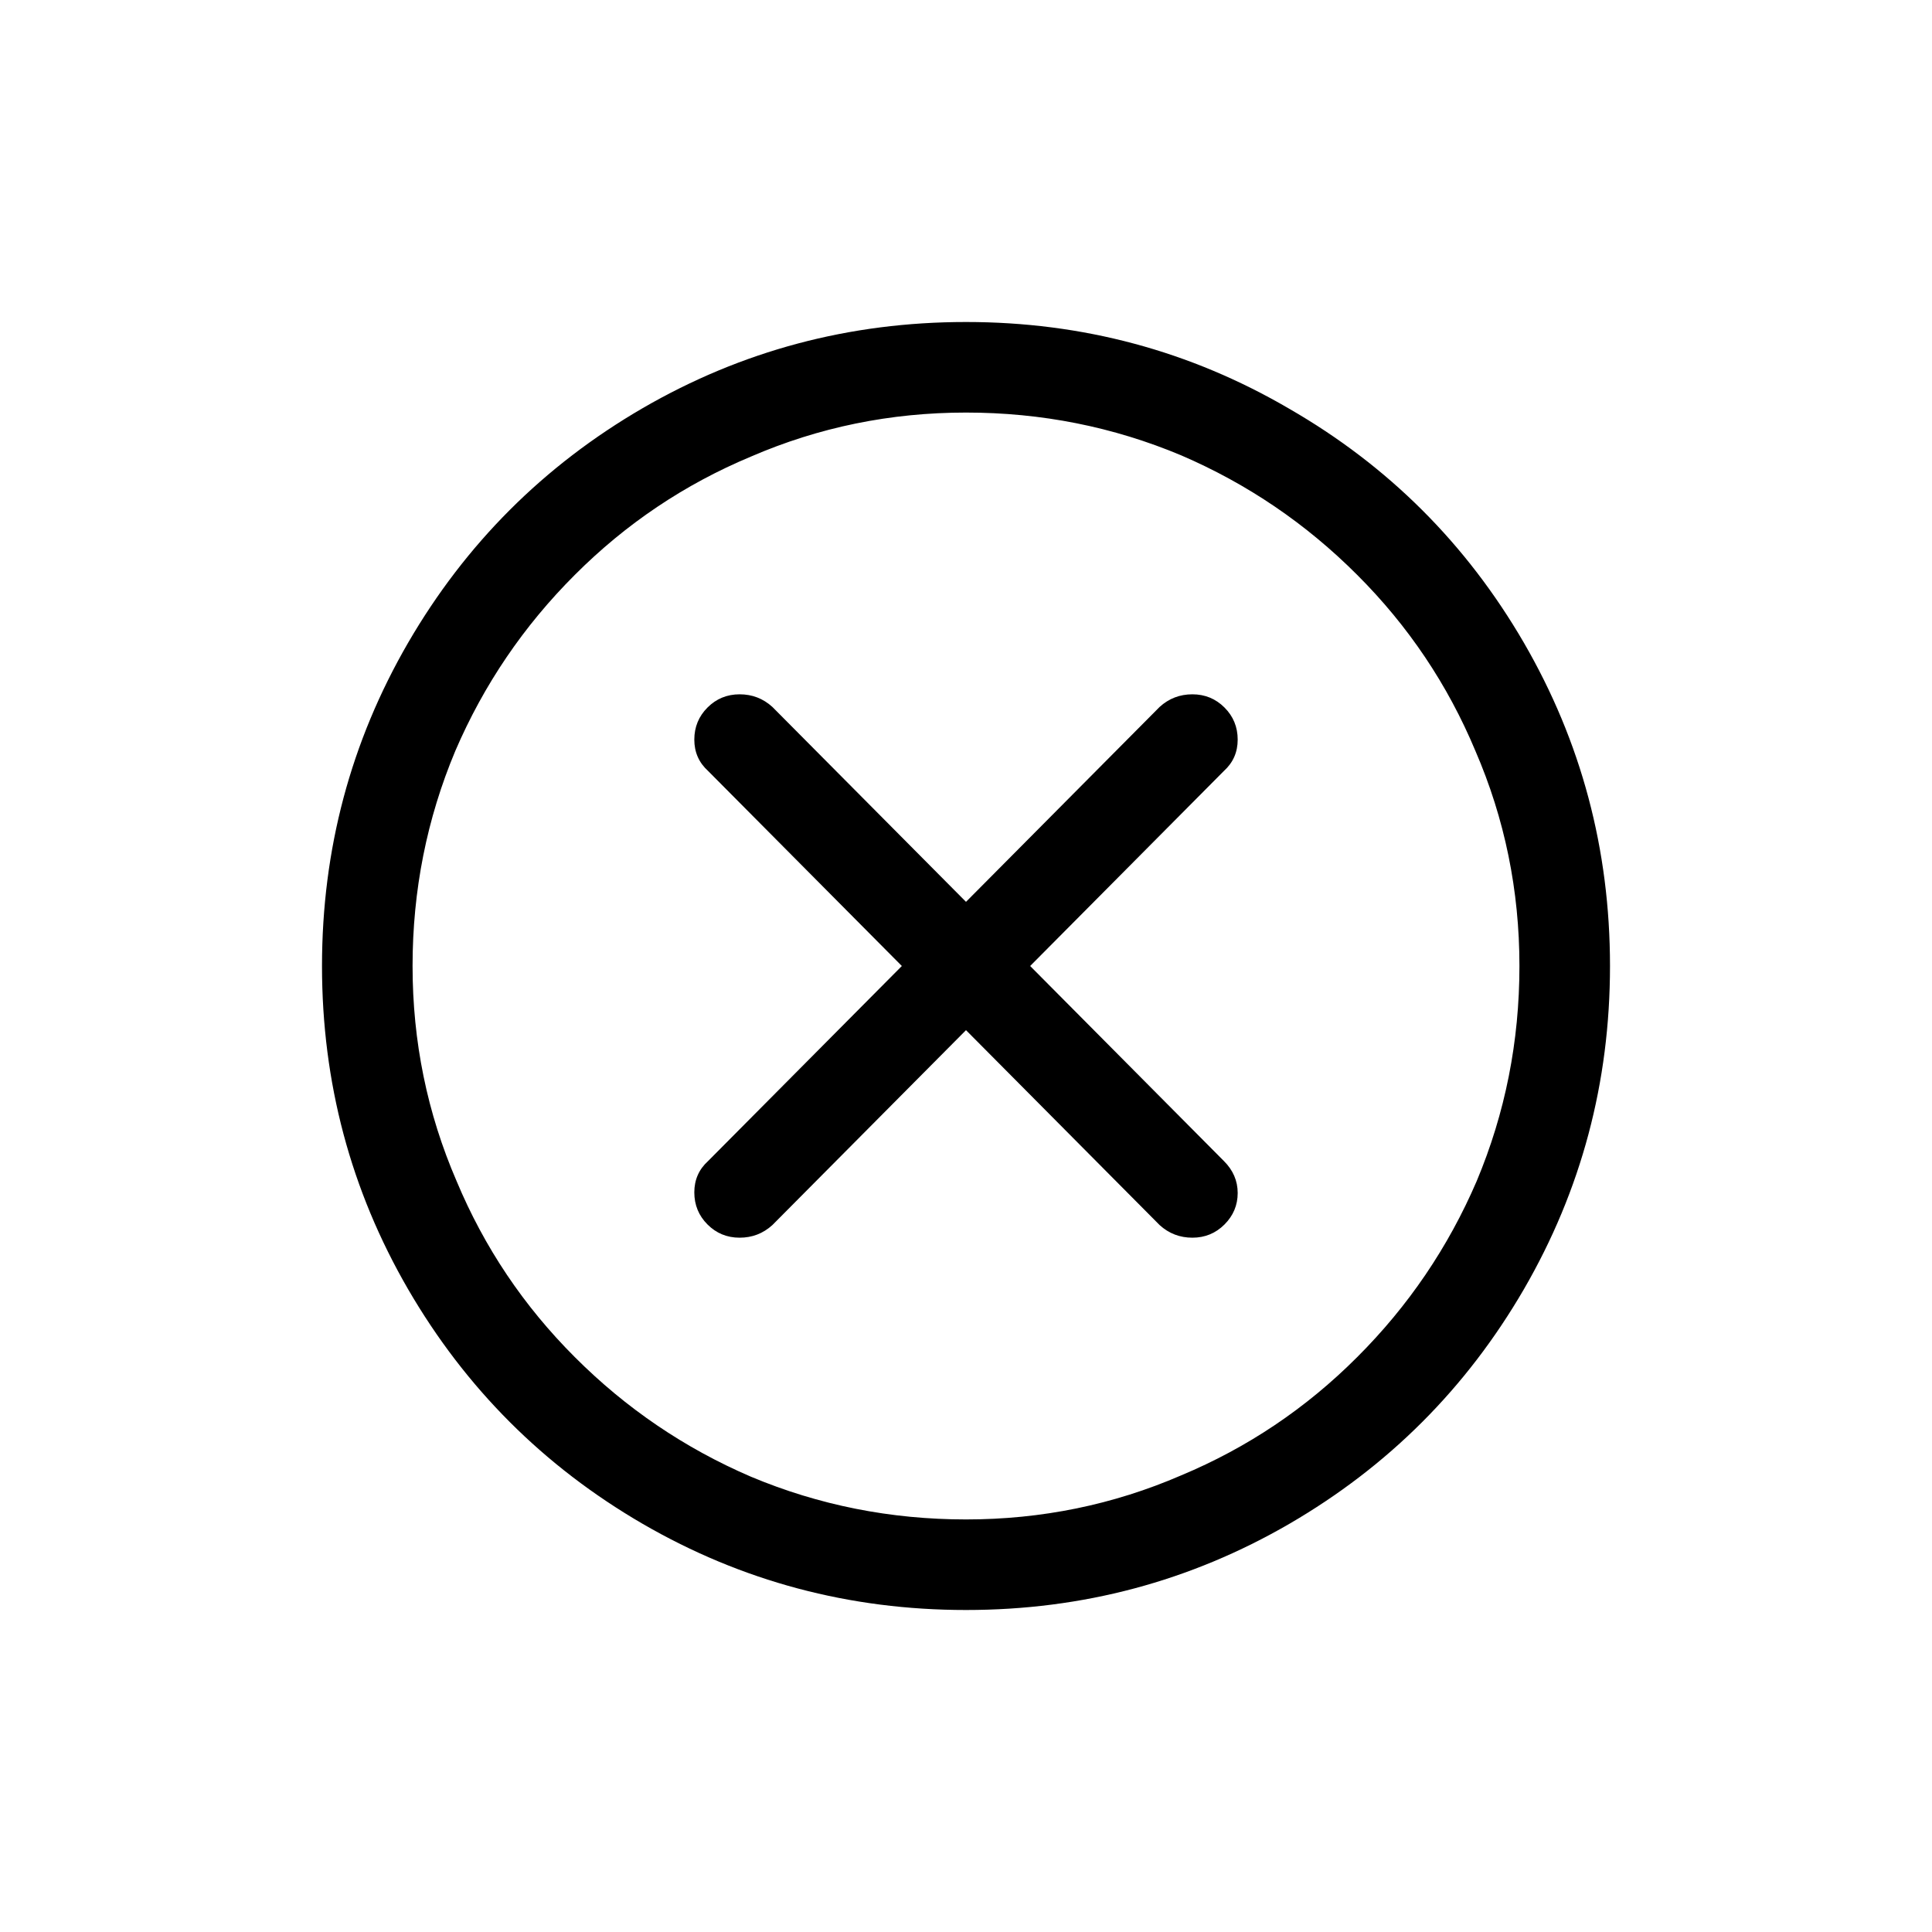
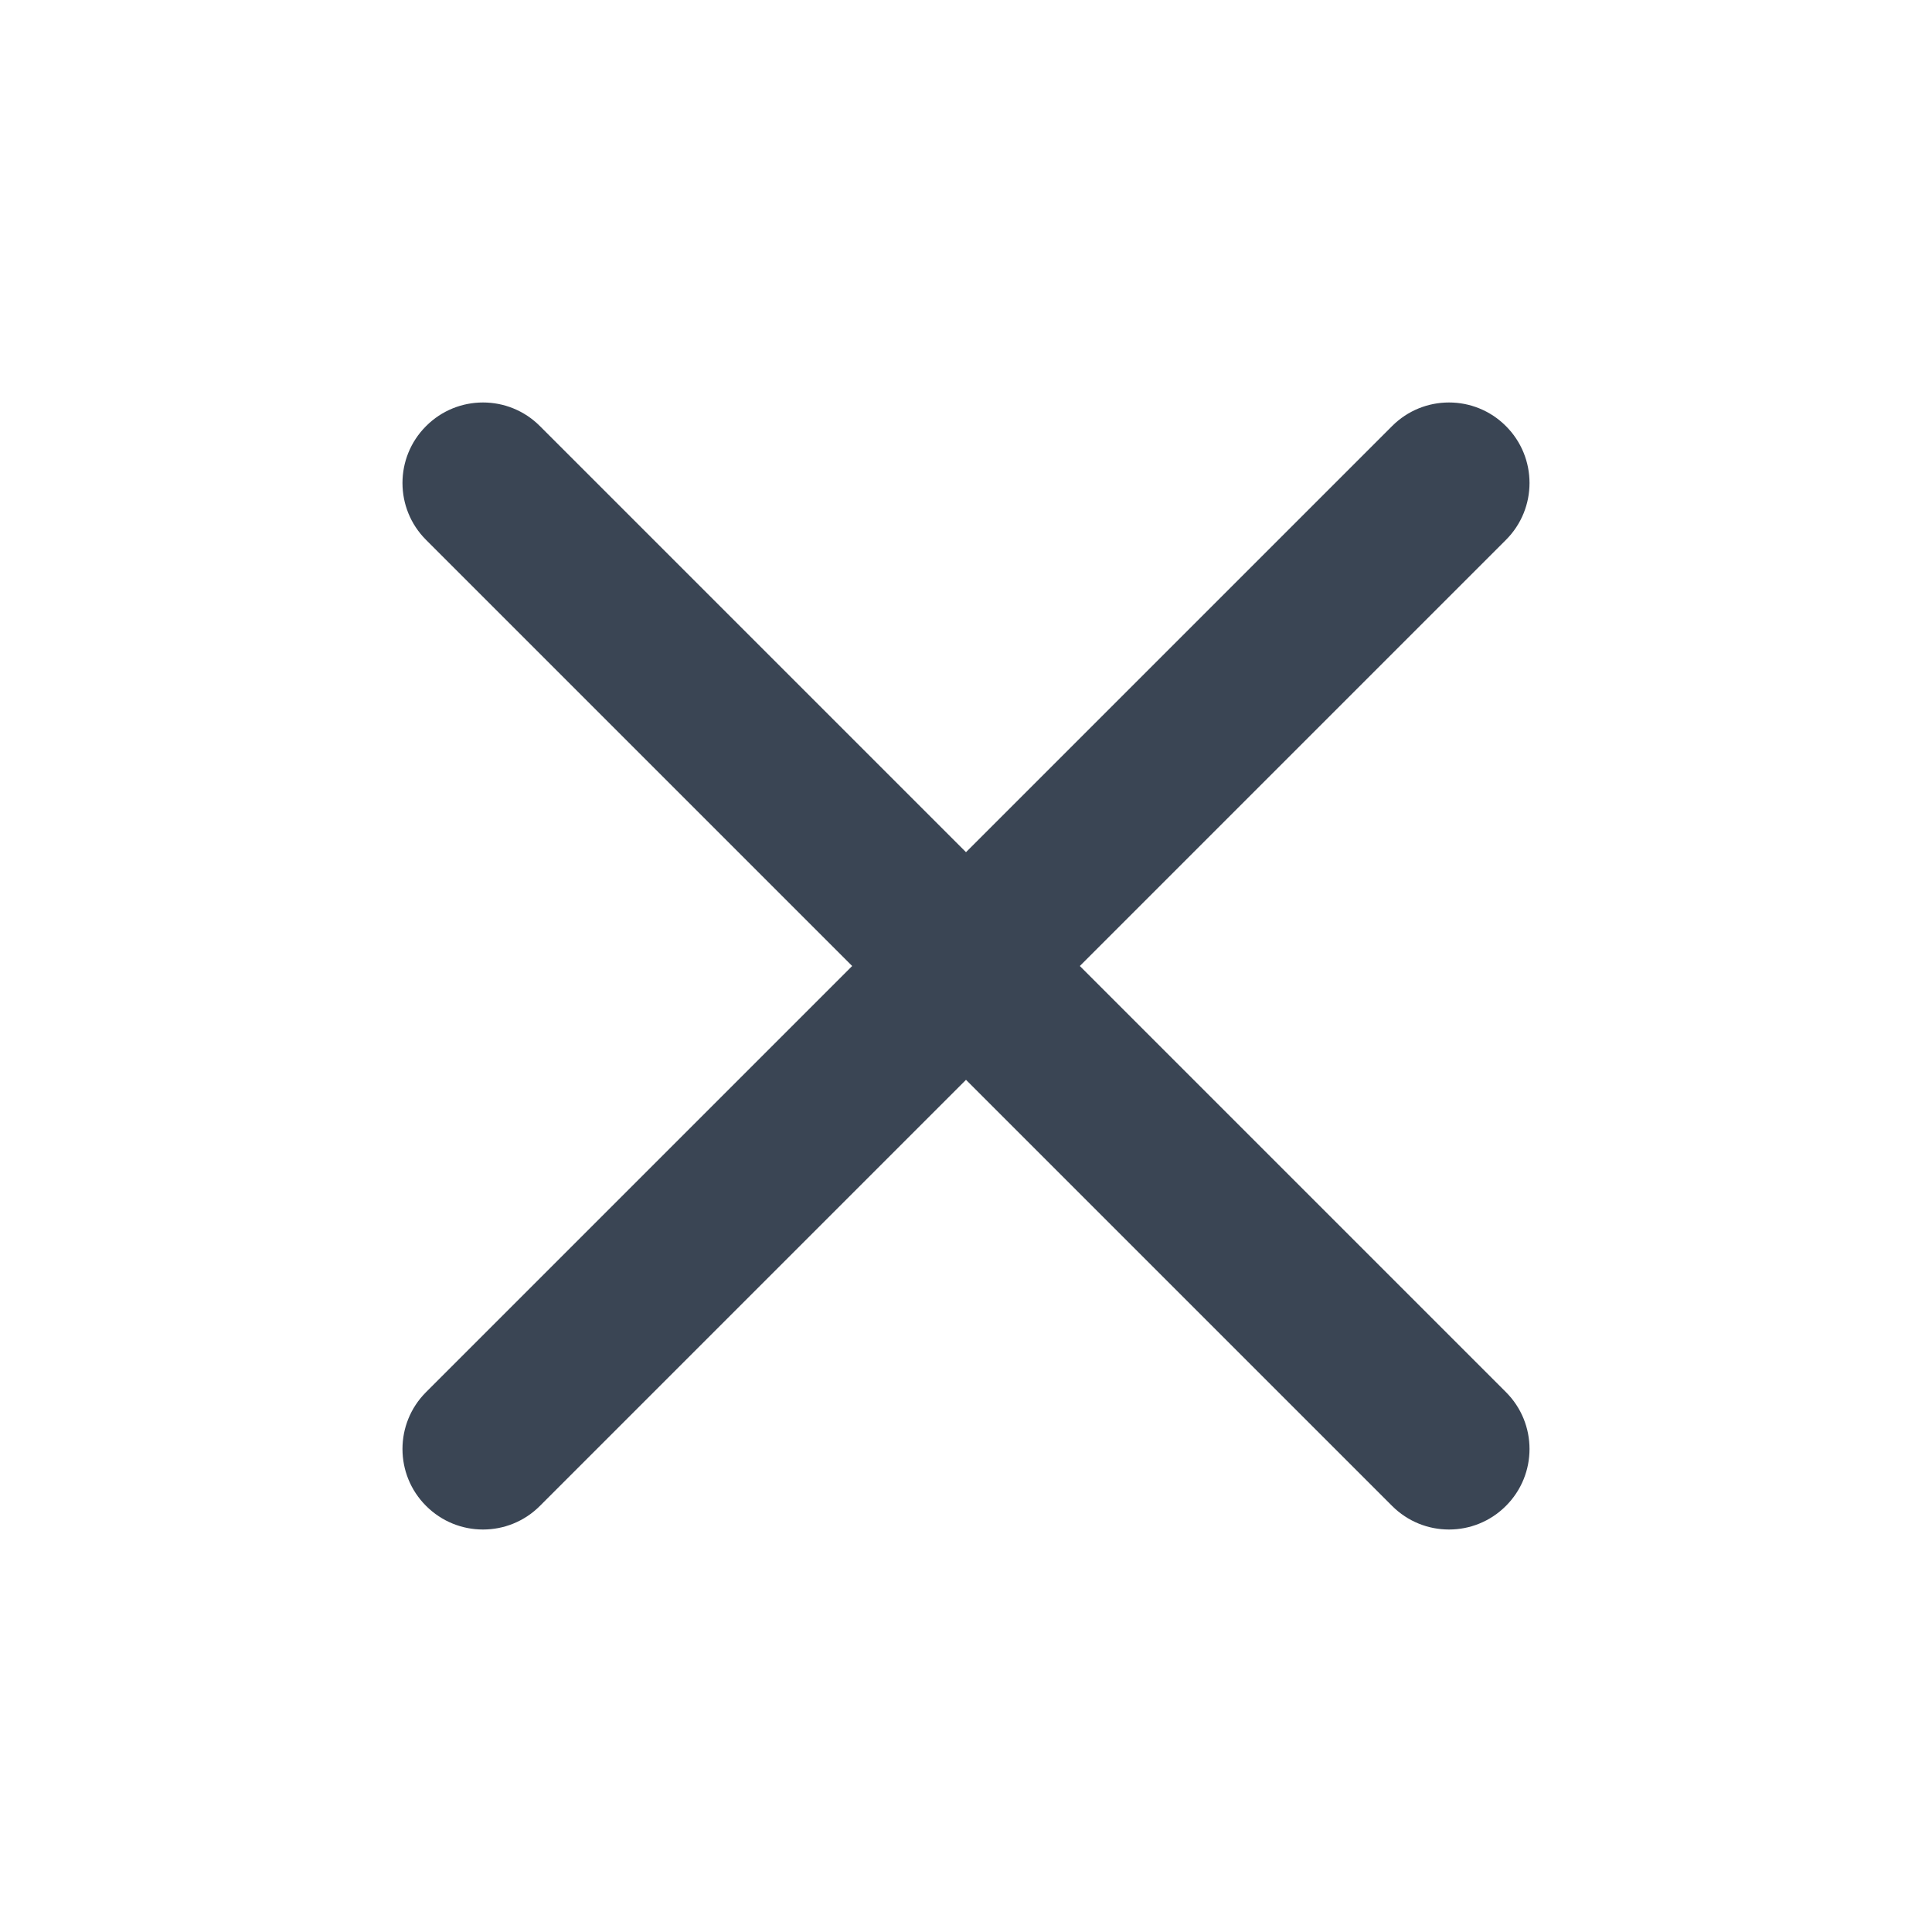
<svg xmlns="http://www.w3.org/2000/svg" width="24" height="24" viewBox="0 0 24 24">
-   <path fill-rule="evenodd" d="M15.375,9.188 C15.375,9.344 15.318,9.474 15.203,9.578 L12.797,12 L15.203,14.422 C15.318,14.536 15.375,14.669 15.375,14.82 C15.375,14.971 15.32,15.102 15.211,15.211 C15.102,15.32 14.969,15.375 14.812,15.375 C14.656,15.375 14.521,15.323 14.406,15.219 L12,12.797 L9.594,15.219 C9.479,15.323 9.344,15.375 9.188,15.375 C9.031,15.375 8.898,15.32 8.789,15.211 C8.68,15.102 8.625,14.969 8.625,14.812 C8.625,14.656 8.682,14.526 8.797,14.422 L11.203,12 L8.797,9.578 C8.682,9.474 8.625,9.344 8.625,9.188 C8.625,9.031 8.68,8.898 8.789,8.789 C8.898,8.68 9.031,8.625 9.188,8.625 C9.344,8.625 9.479,8.677 9.594,8.781 L12,11.203 L14.406,8.781 C14.521,8.677 14.656,8.625 14.812,8.625 C14.969,8.625 15.102,8.68 15.211,8.789 C15.32,8.898 15.375,9.031 15.375,9.188 Z M16.016,5.078 C17.245,5.786 18.216,6.755 18.93,7.984 C19.643,9.214 20,10.552 20,12 C20,13.448 19.643,14.786 18.93,16.016 C18.216,17.245 17.245,18.216 16.016,18.93 C14.786,19.643 13.448,20 12,20 C10.552,20 9.214,19.643 7.984,18.93 C6.755,18.216 5.784,17.245 5.07,16.016 C4.357,14.786 4,13.448 4,12 C4,10.552 4.357,9.214 5.07,7.984 C5.784,6.755 6.755,5.784 7.984,5.07 C9.214,4.357 10.552,4 12,4 C13.448,4 14.786,4.359 16.016,5.078 Z M16.859,16.859 C17.495,16.224 17.99,15.495 18.344,14.672 C18.698,13.828 18.875,12.938 18.875,12 C18.875,11.062 18.693,10.172 18.328,9.328 C17.984,8.505 17.495,7.776 16.859,7.141 C16.224,6.505 15.495,6.01 14.672,5.656 C13.828,5.302 12.938,5.125 12,5.125 C11.062,5.125 10.172,5.307 9.328,5.672 C8.505,6.016 7.776,6.505 7.141,7.141 C6.505,7.776 6.01,8.505 5.656,9.328 C5.302,10.172 5.125,11.062 5.125,12 C5.125,12.938 5.307,13.828 5.672,14.672 C6.016,15.495 6.505,16.224 7.141,16.859 C7.776,17.495 8.505,17.99 9.328,18.344 C10.172,18.698 11.062,18.875 12,18.875 C12.938,18.875 13.828,18.693 14.672,18.328 C15.495,17.984 16.224,17.495 16.859,16.859 Z" />
+   <path fill="#3A4554" fill-rule="evenodd" d="M13.414,12 L18.707,17.293 C19.098,17.683 19.098,18.317 18.707,18.707 C18.317,19.098 17.683,19.098 17.293,18.707 L12,13.414 L6.707,18.707 C6.317,19.098 5.683,19.098 5.293,18.707 C4.902,18.317 4.902,17.683 5.293,17.293 L10.586,12 L5.293,6.707 C4.902,6.317 4.902,5.683 5.293,5.293 C5.683,4.902 6.317,4.902 6.707,5.293 L12,10.586 L17.293,5.293 C17.683,4.902 18.317,4.902 18.707,5.293 C19.098,5.683 19.098,6.317 18.707,6.707 L13.414,12 Z" />
</svg>
